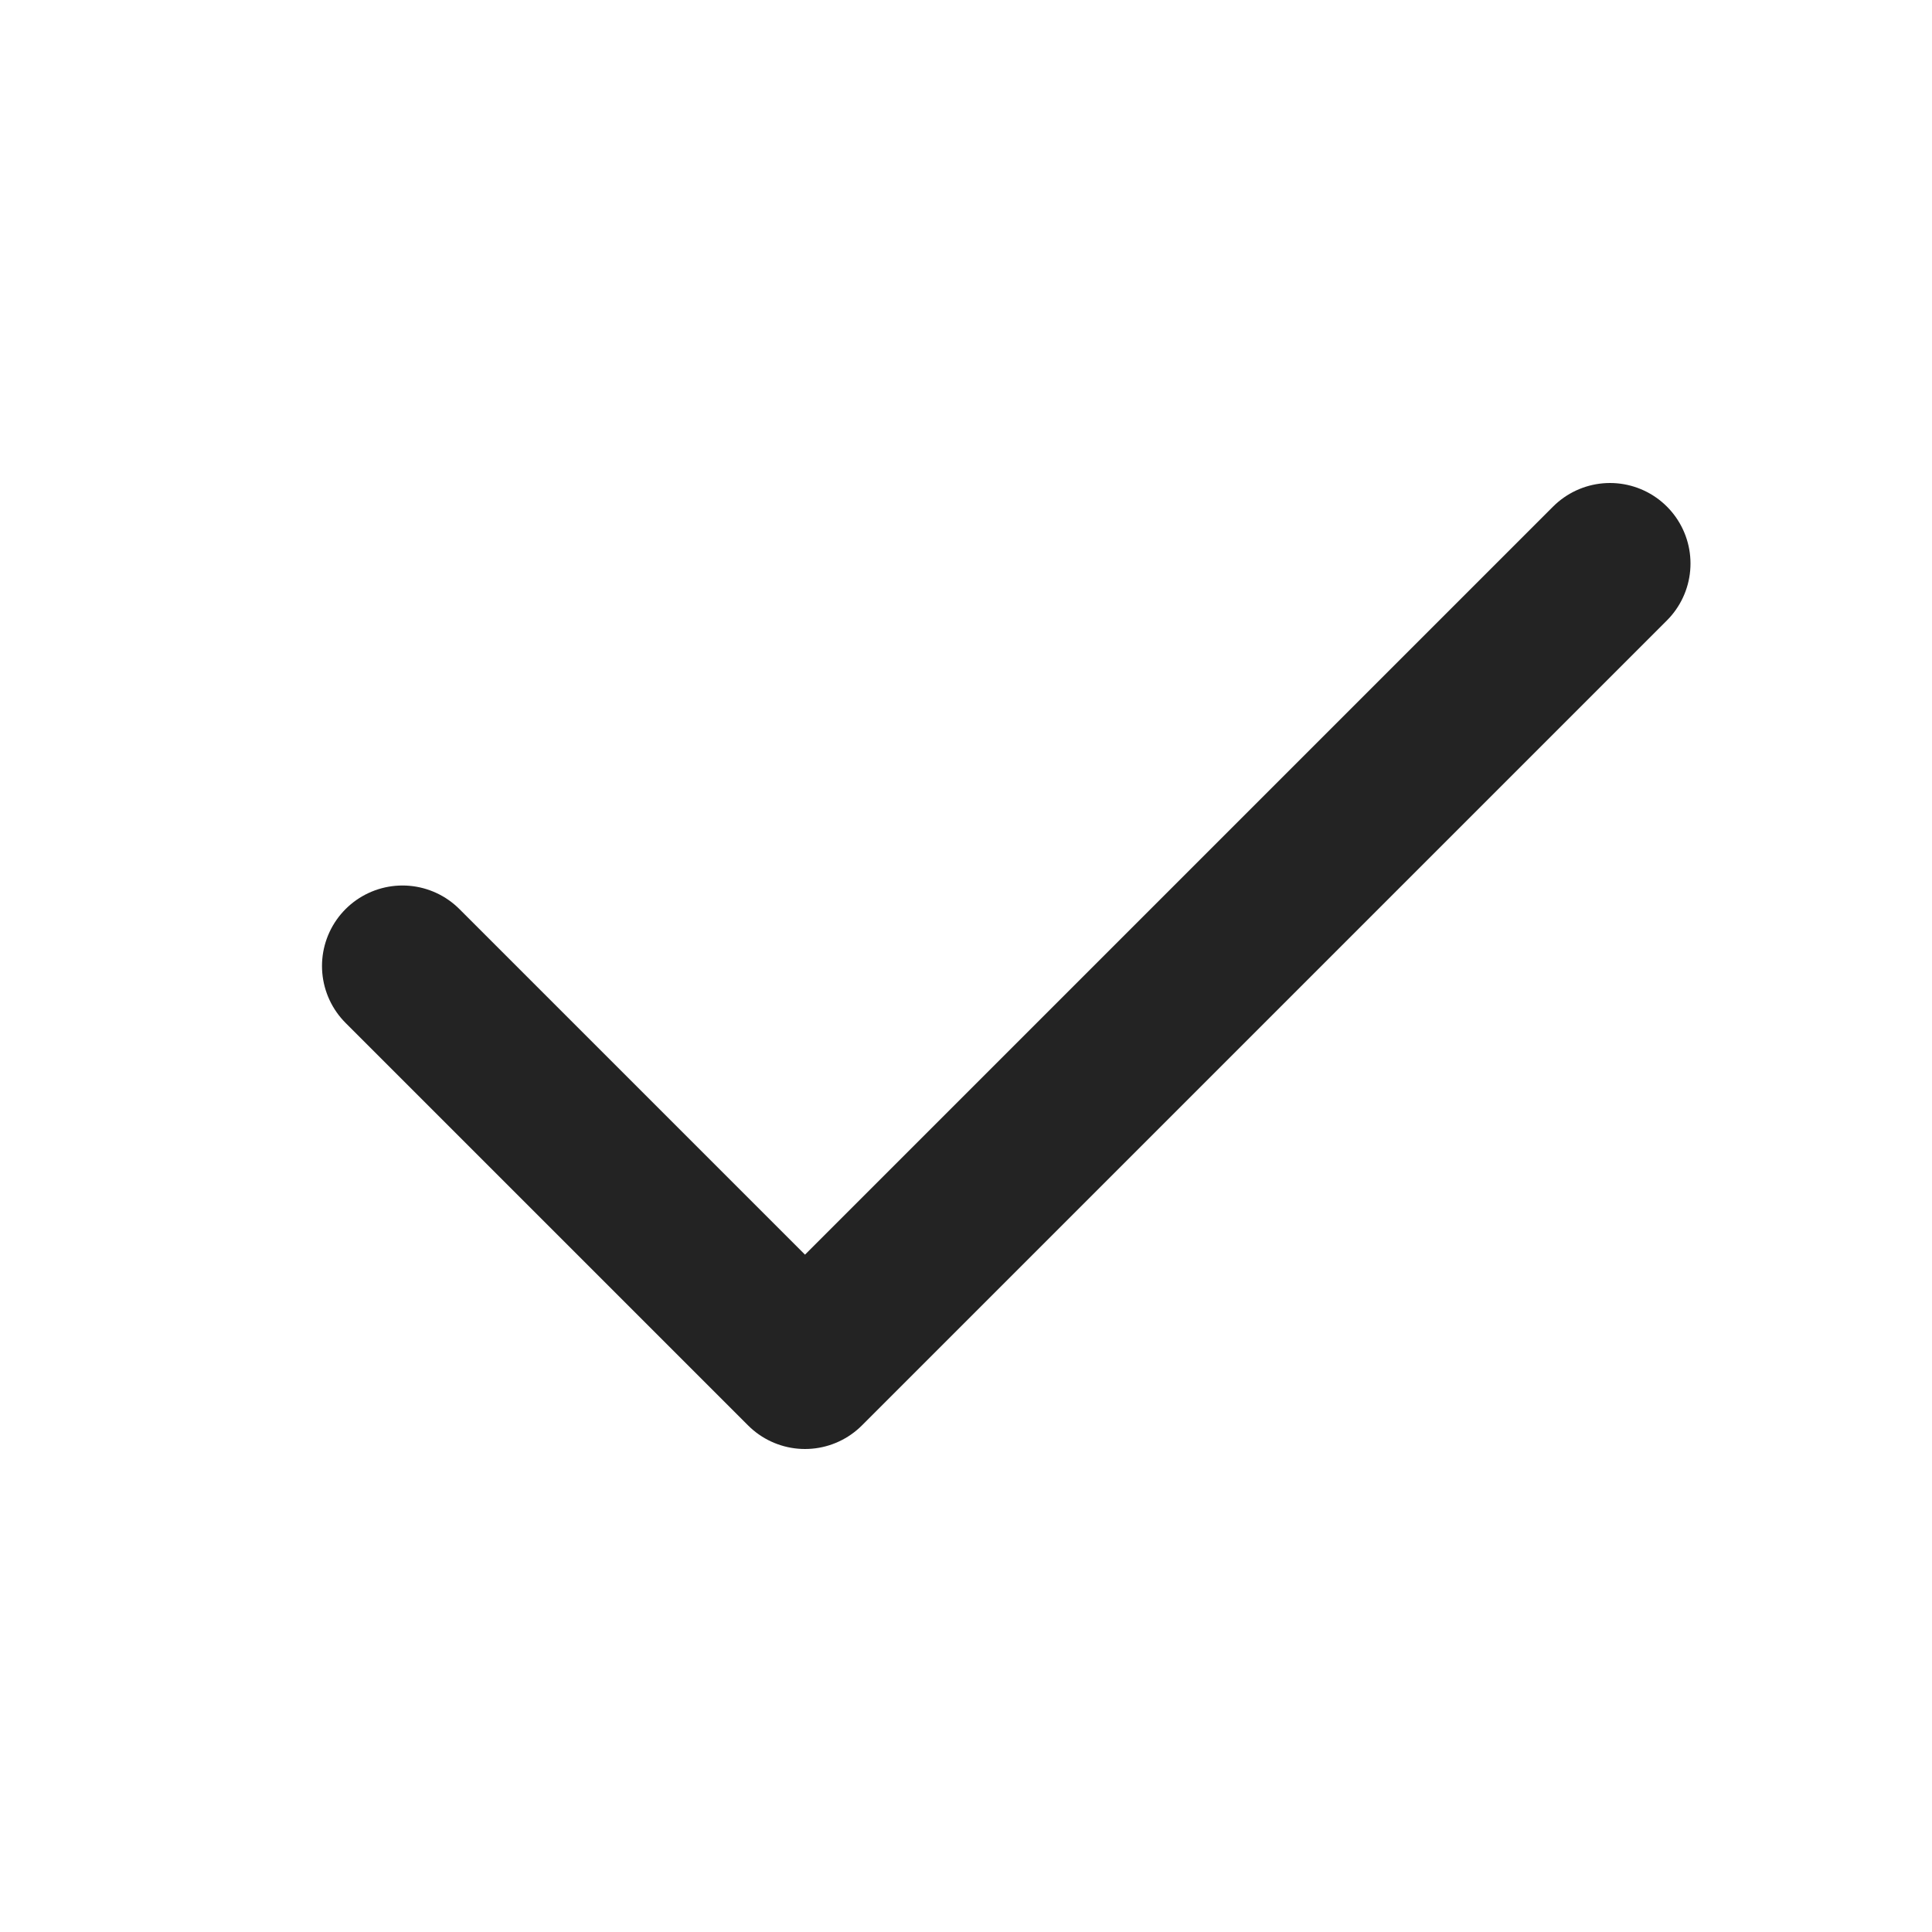
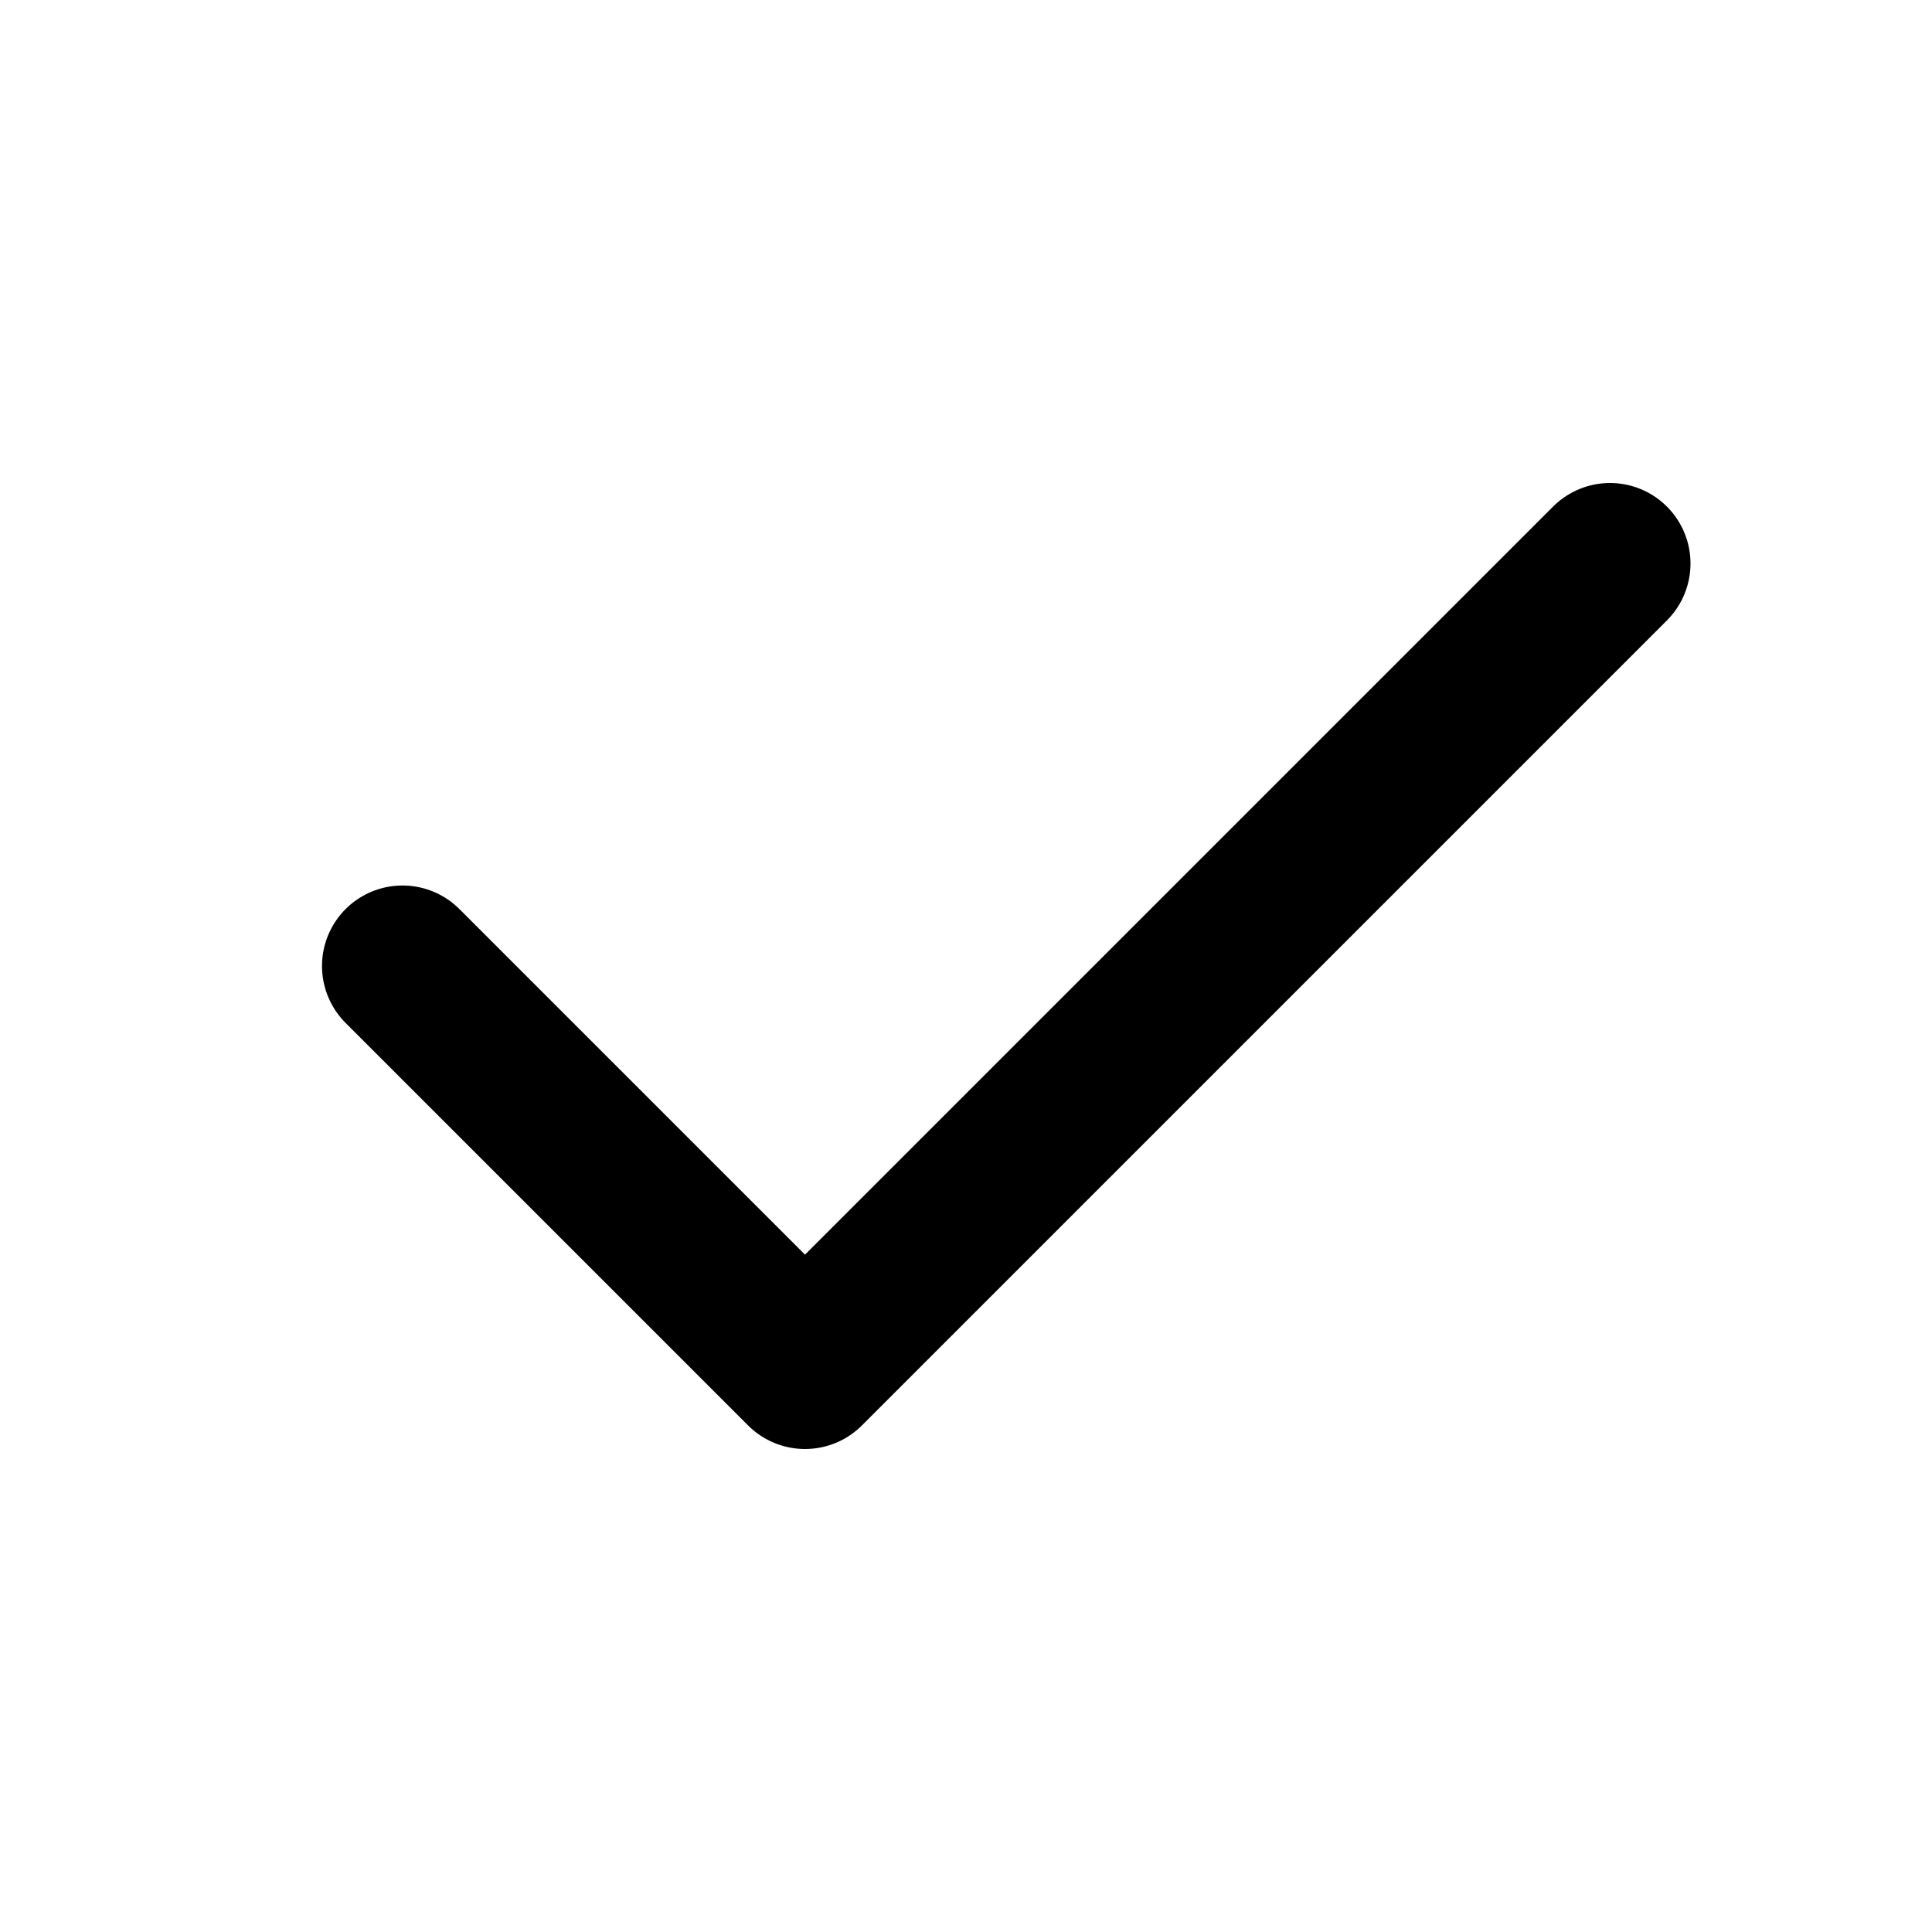
- <svg xmlns="http://www.w3.org/2000/svg" class="check" width="15" height="15" viewBox="0 0 24 24" stroke-width="2" stroke="#232323" fill="none" stroke-linecap="round" stroke-linejoin="round">
+ <svg xmlns="http://www.w3.org/2000/svg" class="check" width="15" height="15" viewBox="0 0 24 24" stroke-width="2" stroke="currentColor" fill="none" stroke-linecap="round" stroke-linejoin="round">
  <path stroke="none" d="M0 0h24v24H0z" fill="none" />
  <path d="M5 12l5 5l10 -10" />
</svg>
